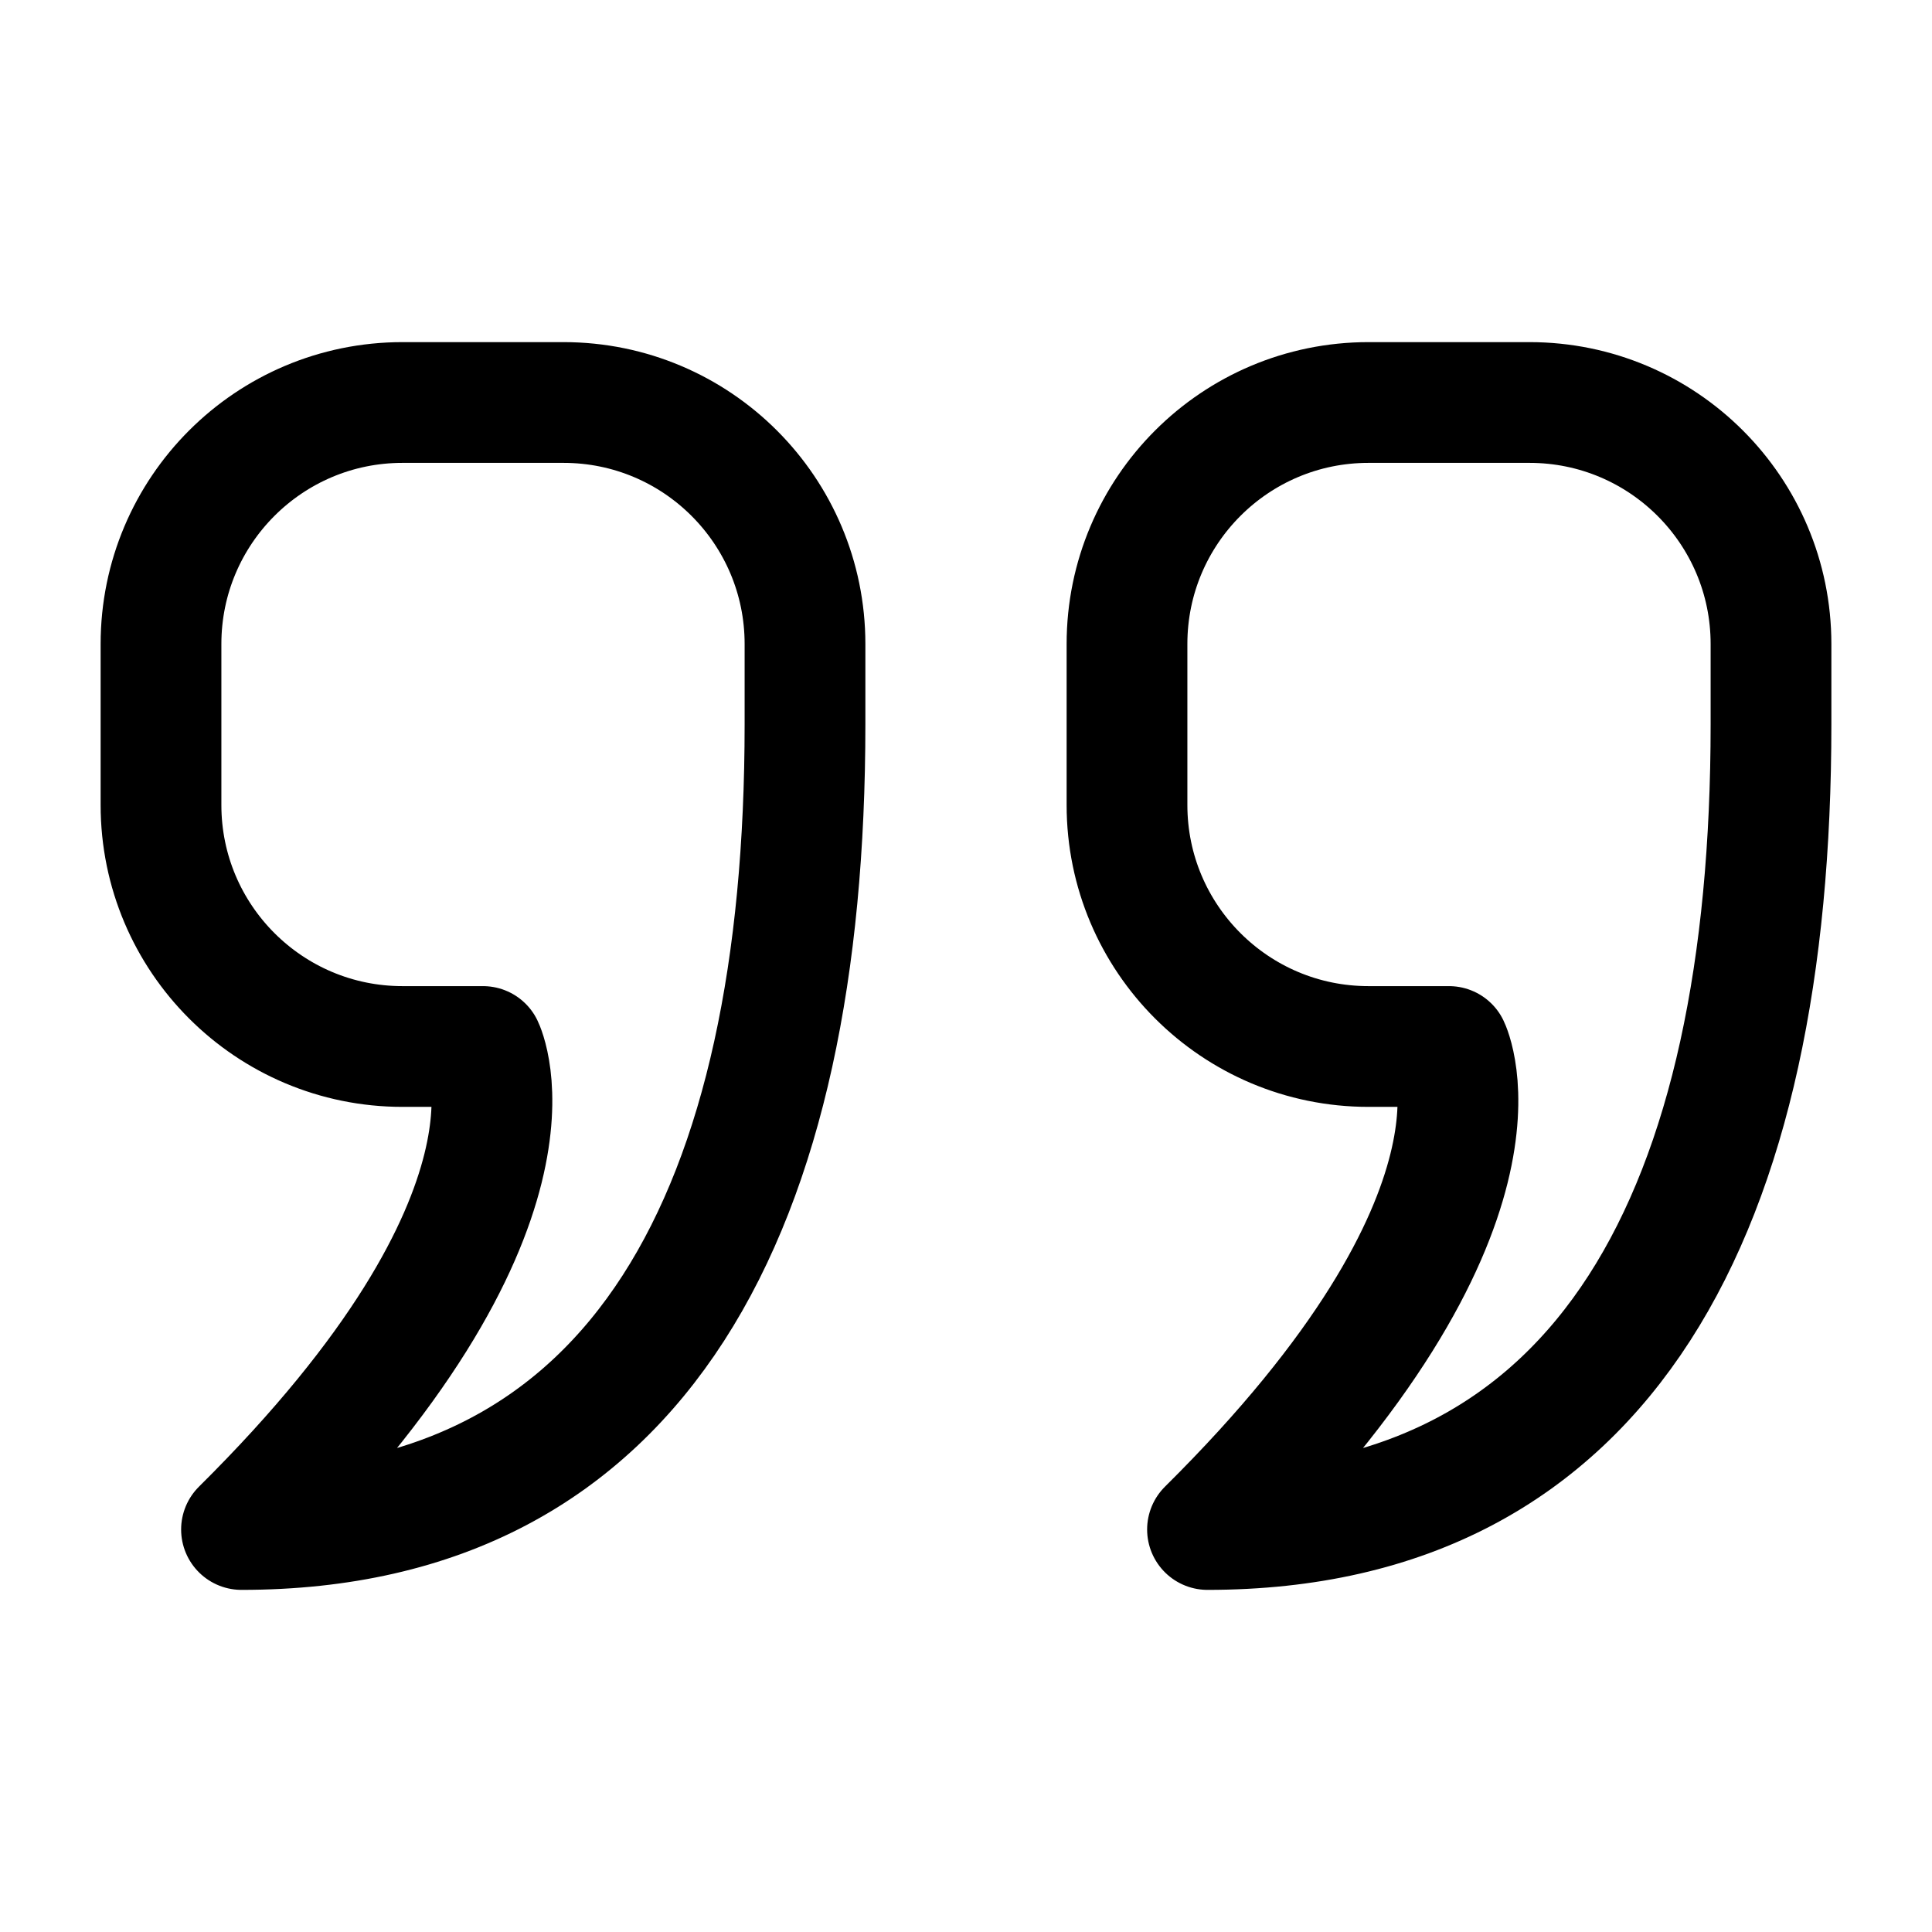
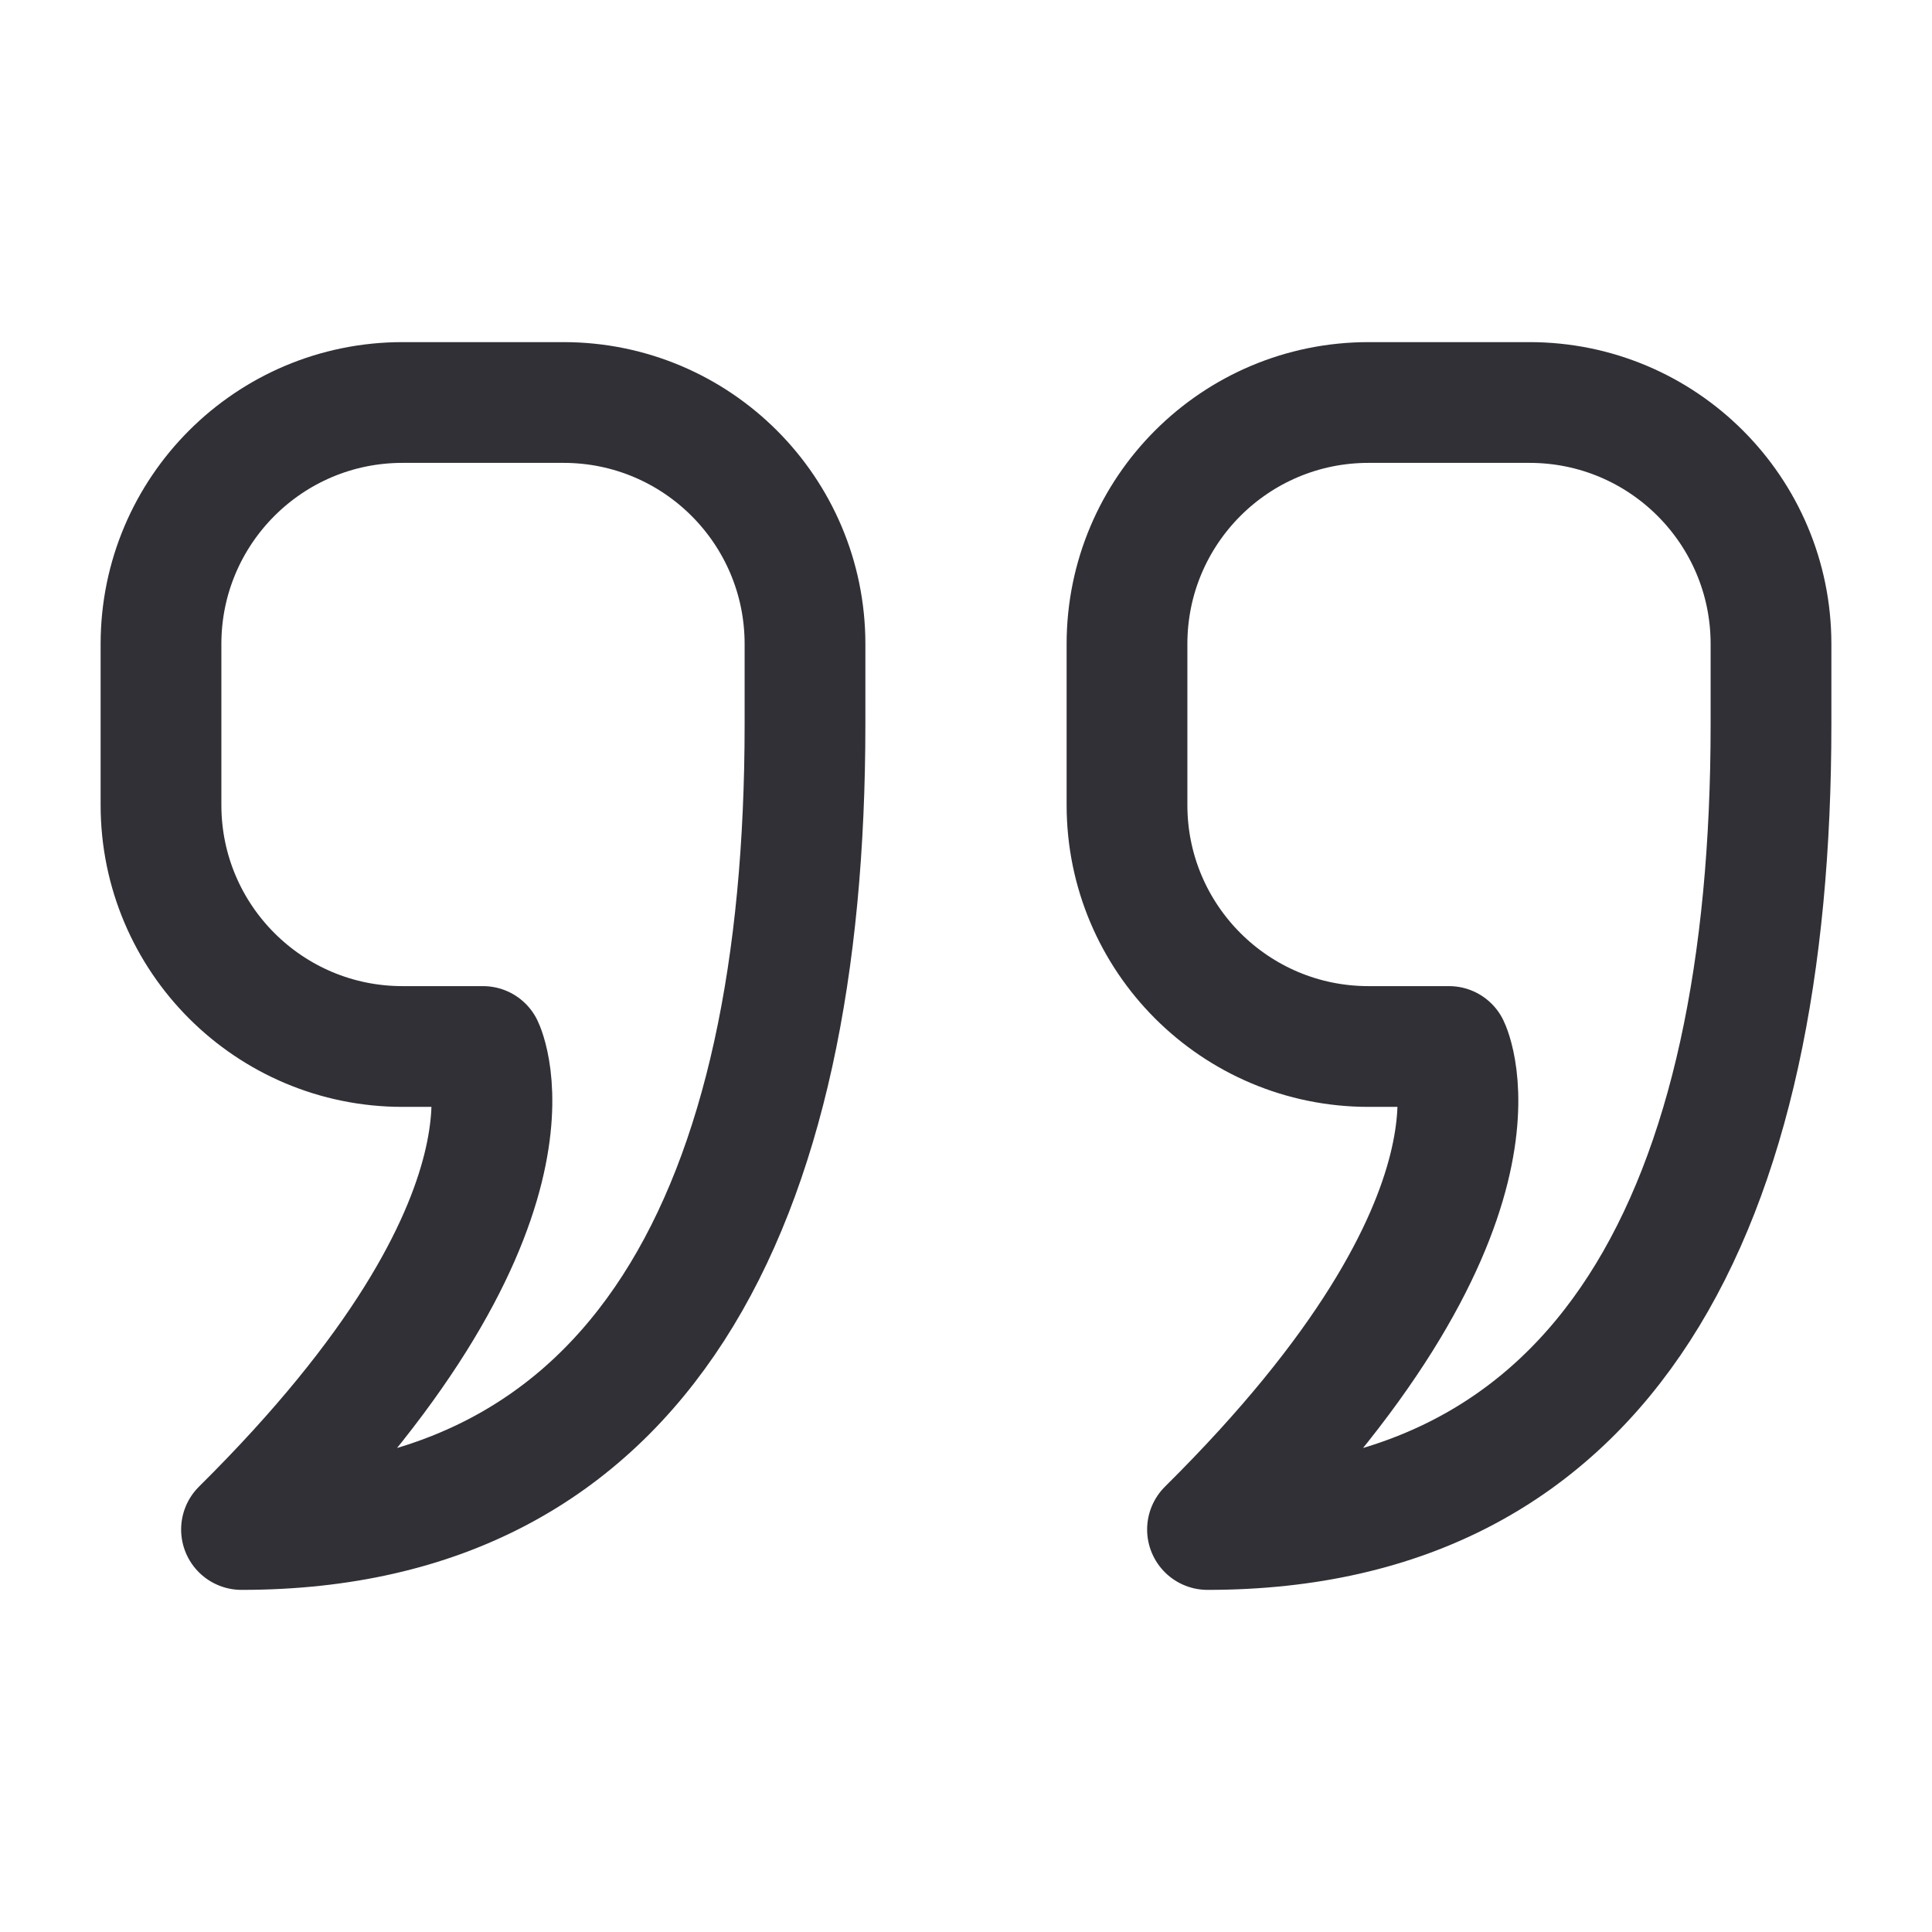
<svg xmlns="http://www.w3.org/2000/svg" width="800px" height="800px" viewBox="0 0 24 24" id="quote_mark" data-name="quote mark">
  <rect id="Rectangle_3" data-name="Rectangle 3" width="24" height="24" fill="none" />
-   <path id="Rectangle" d="M0,3A3,3,0,0,1,3,0H5A3,3,0,0,1,8,3V4c0,6-2.028,10-7,10,4-3.962,3-6,3-6H3A3,3,0,0,1,0,5Z" transform="translate(2 5)" fill="none" stroke="#000000" stroke-linejoin="round" stroke-miterlimit="10" stroke-width="1.5" />
-   <path id="Rectangle-2" data-name="Rectangle" d="M0,3A3,3,0,0,1,3,0H5A3,3,0,0,1,8,3V4c0,6-2.028,10-7,10,4-3.962,3-6,3-6H3A3,3,0,0,1,0,5Z" transform="translate(14 5)" fill="none" stroke="#000000" stroke-linejoin="round" stroke-miterlimit="10" stroke-width="1.5" />
+   <path id="Rectangle" d="M0,3A3,3,0,0,1,3,0H5A3,3,0,0,1,8,3V4c0,6-2.028,10-7,10,4-3.962,3-6,3-6H3A3,3,0,0,1,0,5Z" transform="translate(2 5)" fill="none" stroke="#303036" stroke-linejoin="round" stroke-miterlimit="10" stroke-width="1.5" />
+   <path id="Rectangle-2" data-name="Rectangle" d="M0,3A3,3,0,0,1,3,0H5A3,3,0,0,1,8,3V4c0,6-2.028,10-7,10,4-3.962,3-6,3-6H3A3,3,0,0,1,0,5Z" transform="translate(14 5)" fill="none" stroke="#303036" stroke-linejoin="round" stroke-miterlimit="10" stroke-width="1.5" />
</svg>
